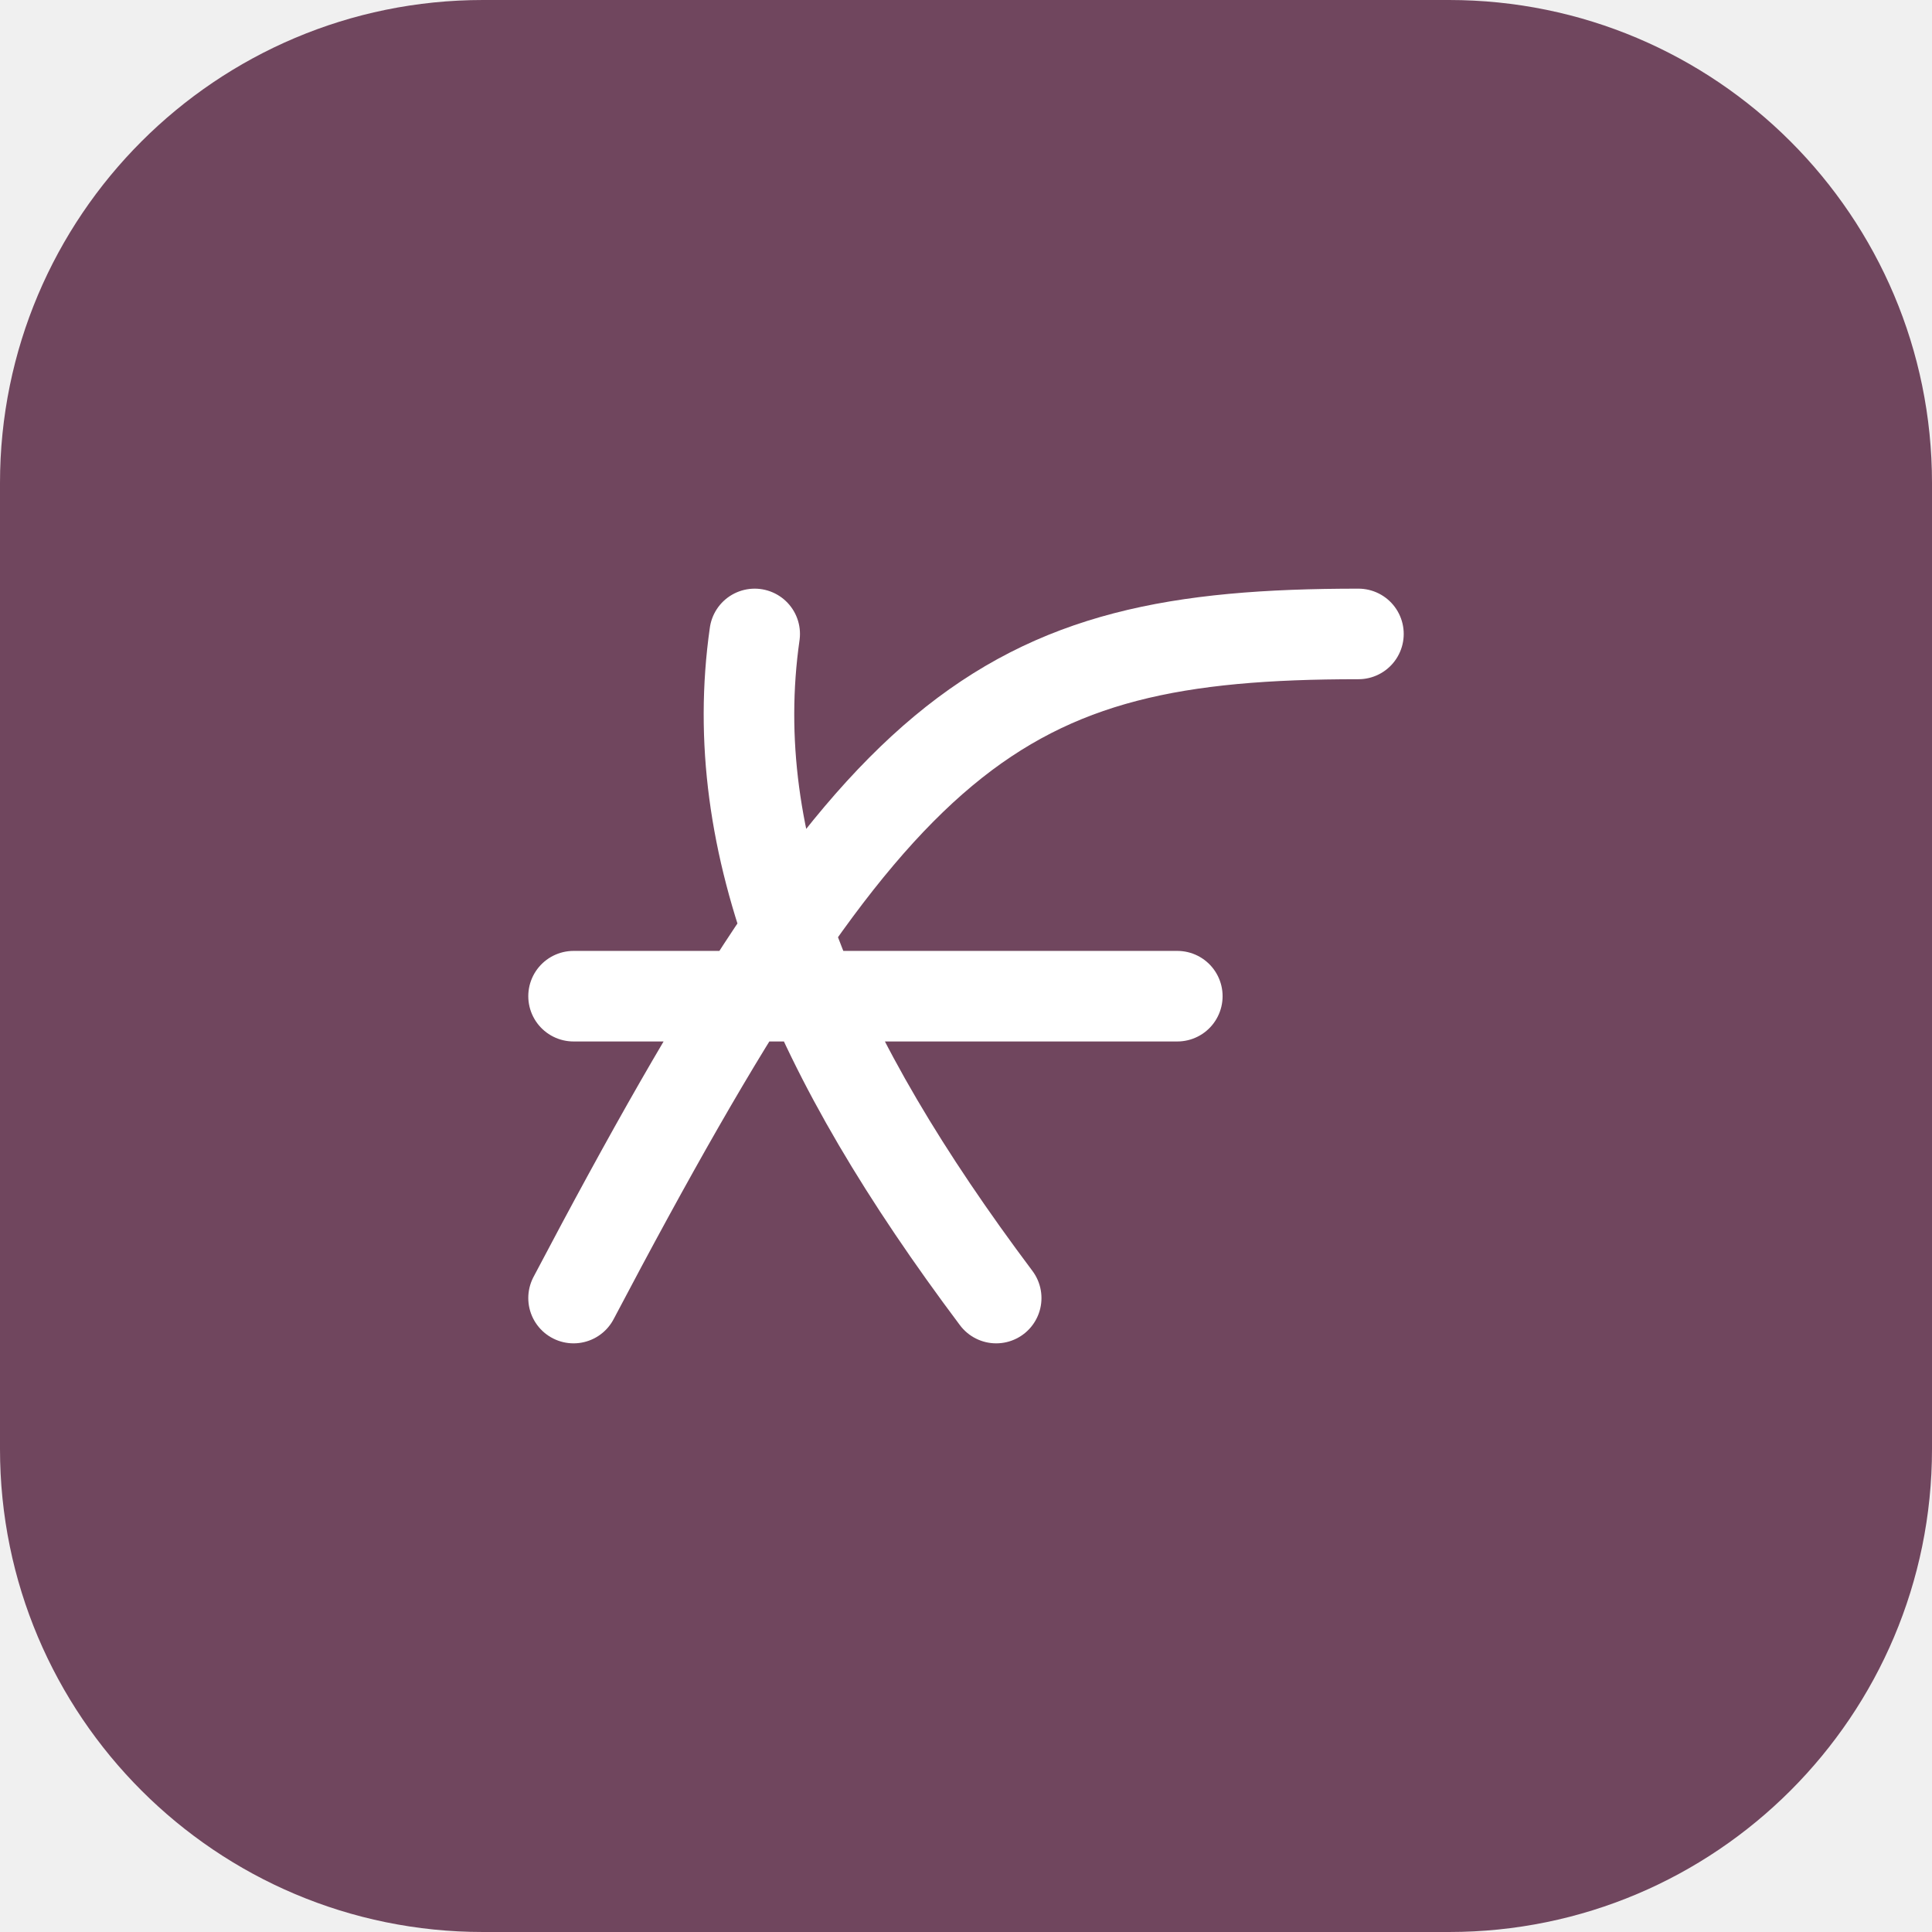
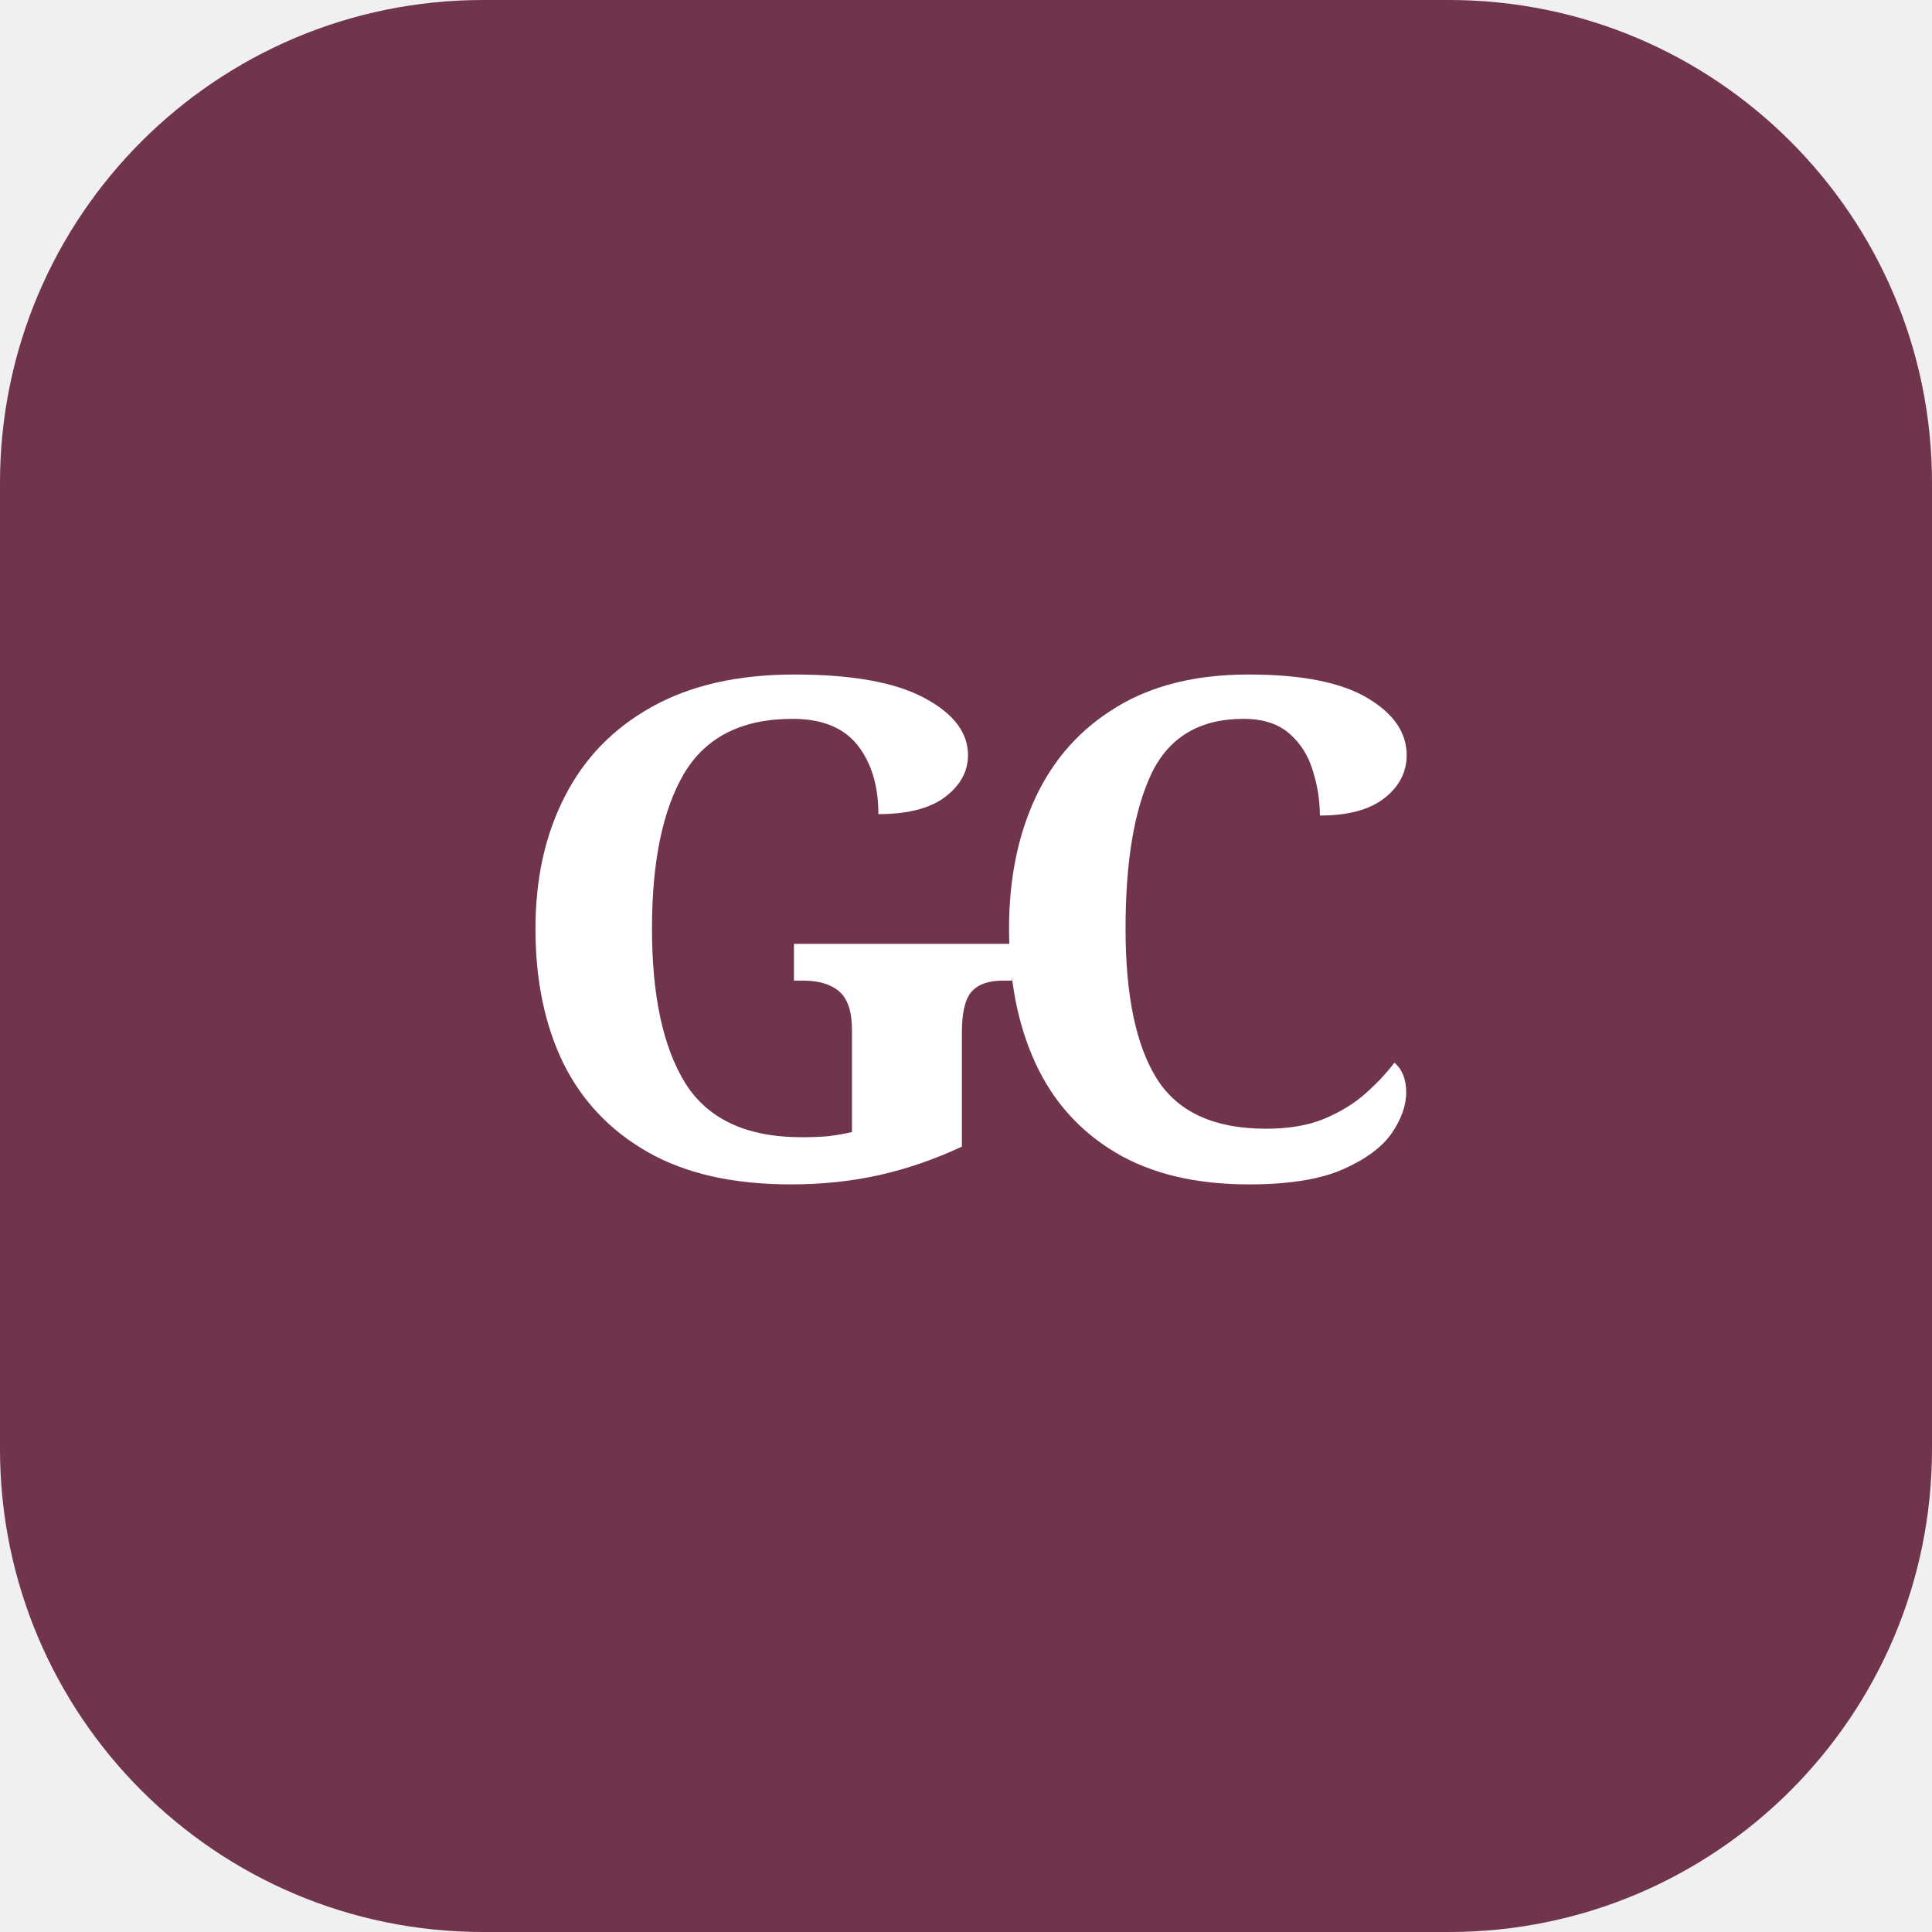
<svg xmlns="http://www.w3.org/2000/svg" viewBox="0 0 64 64">
-   <rect width="64" height="64" rx="16" fill="#70465e" />
-   <path d="M19 43c10-19 14-22 26-22M19 33h20M25 21c-1 7 2 14 8 22" stroke="#fff" stroke-width="3" stroke-linecap="round" fill="none" />
+   <rect width="64" height="64" rx="16" fill="#70344C" />
+   <text x="32" y="39" text-anchor="middle" fill="#fff" font-family="Georgia, serif" font-size="23" font-weight="700" letter-spacing="-2">GC</text>
</svg>
